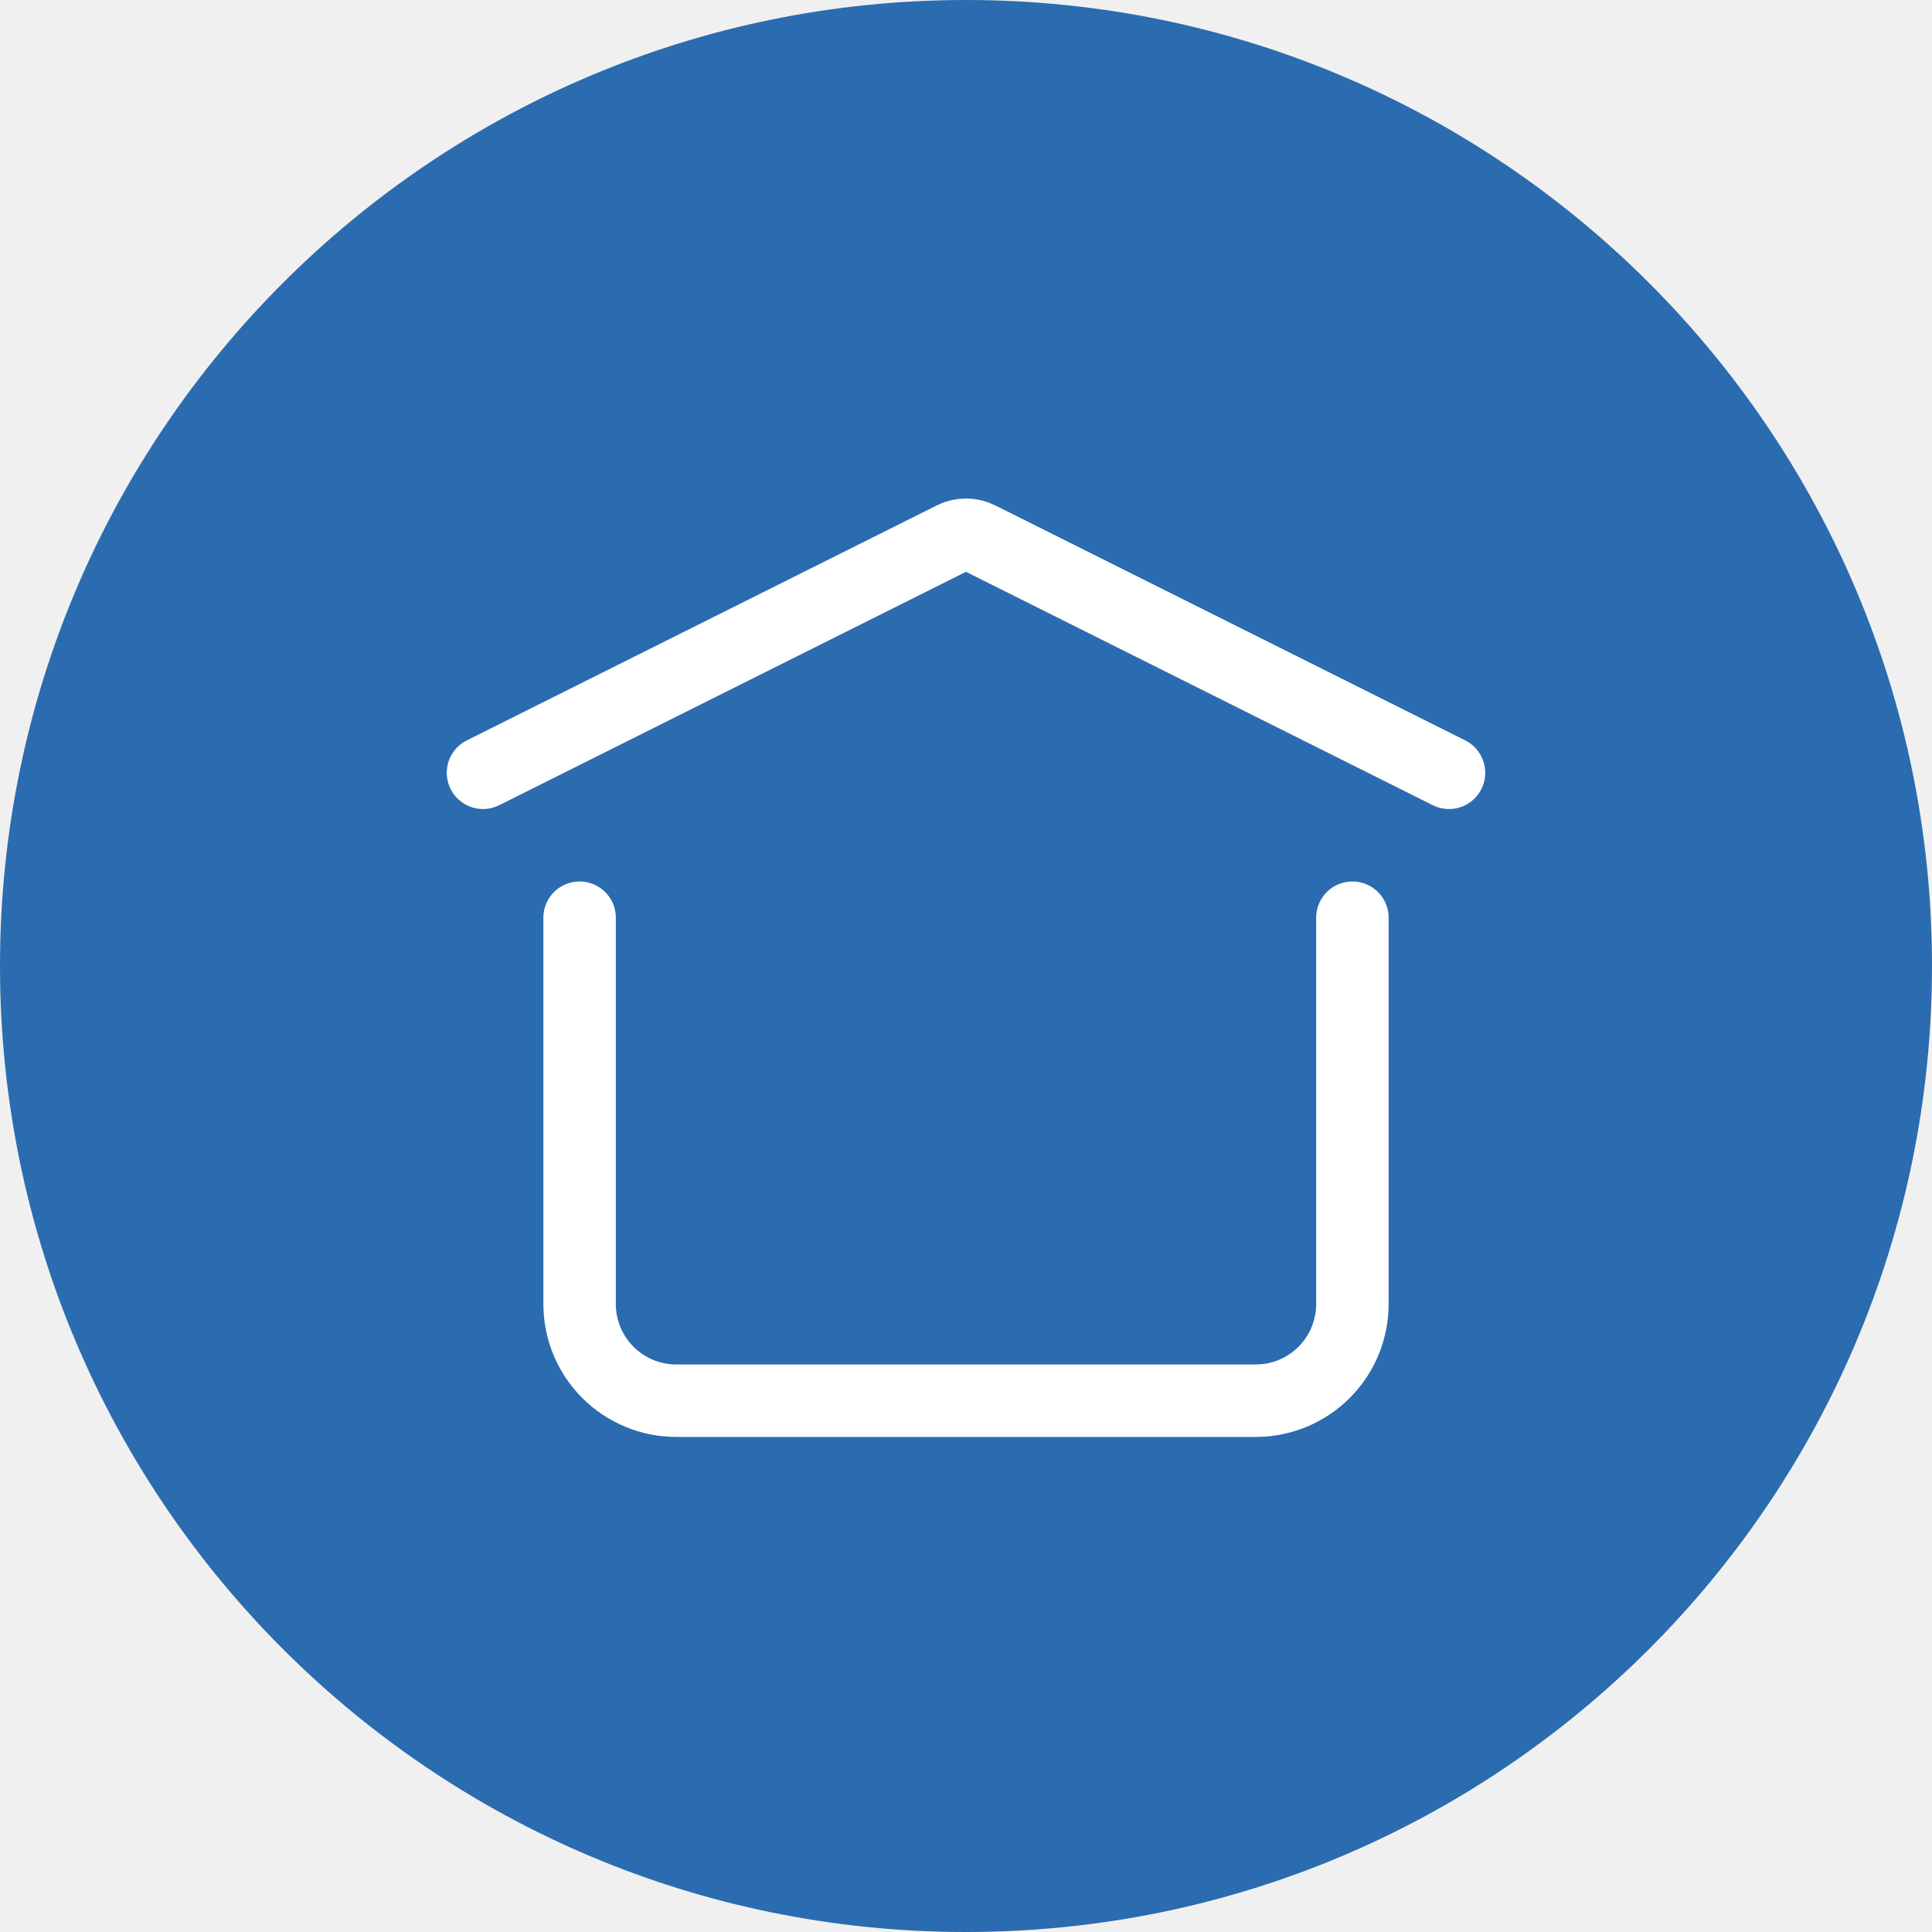
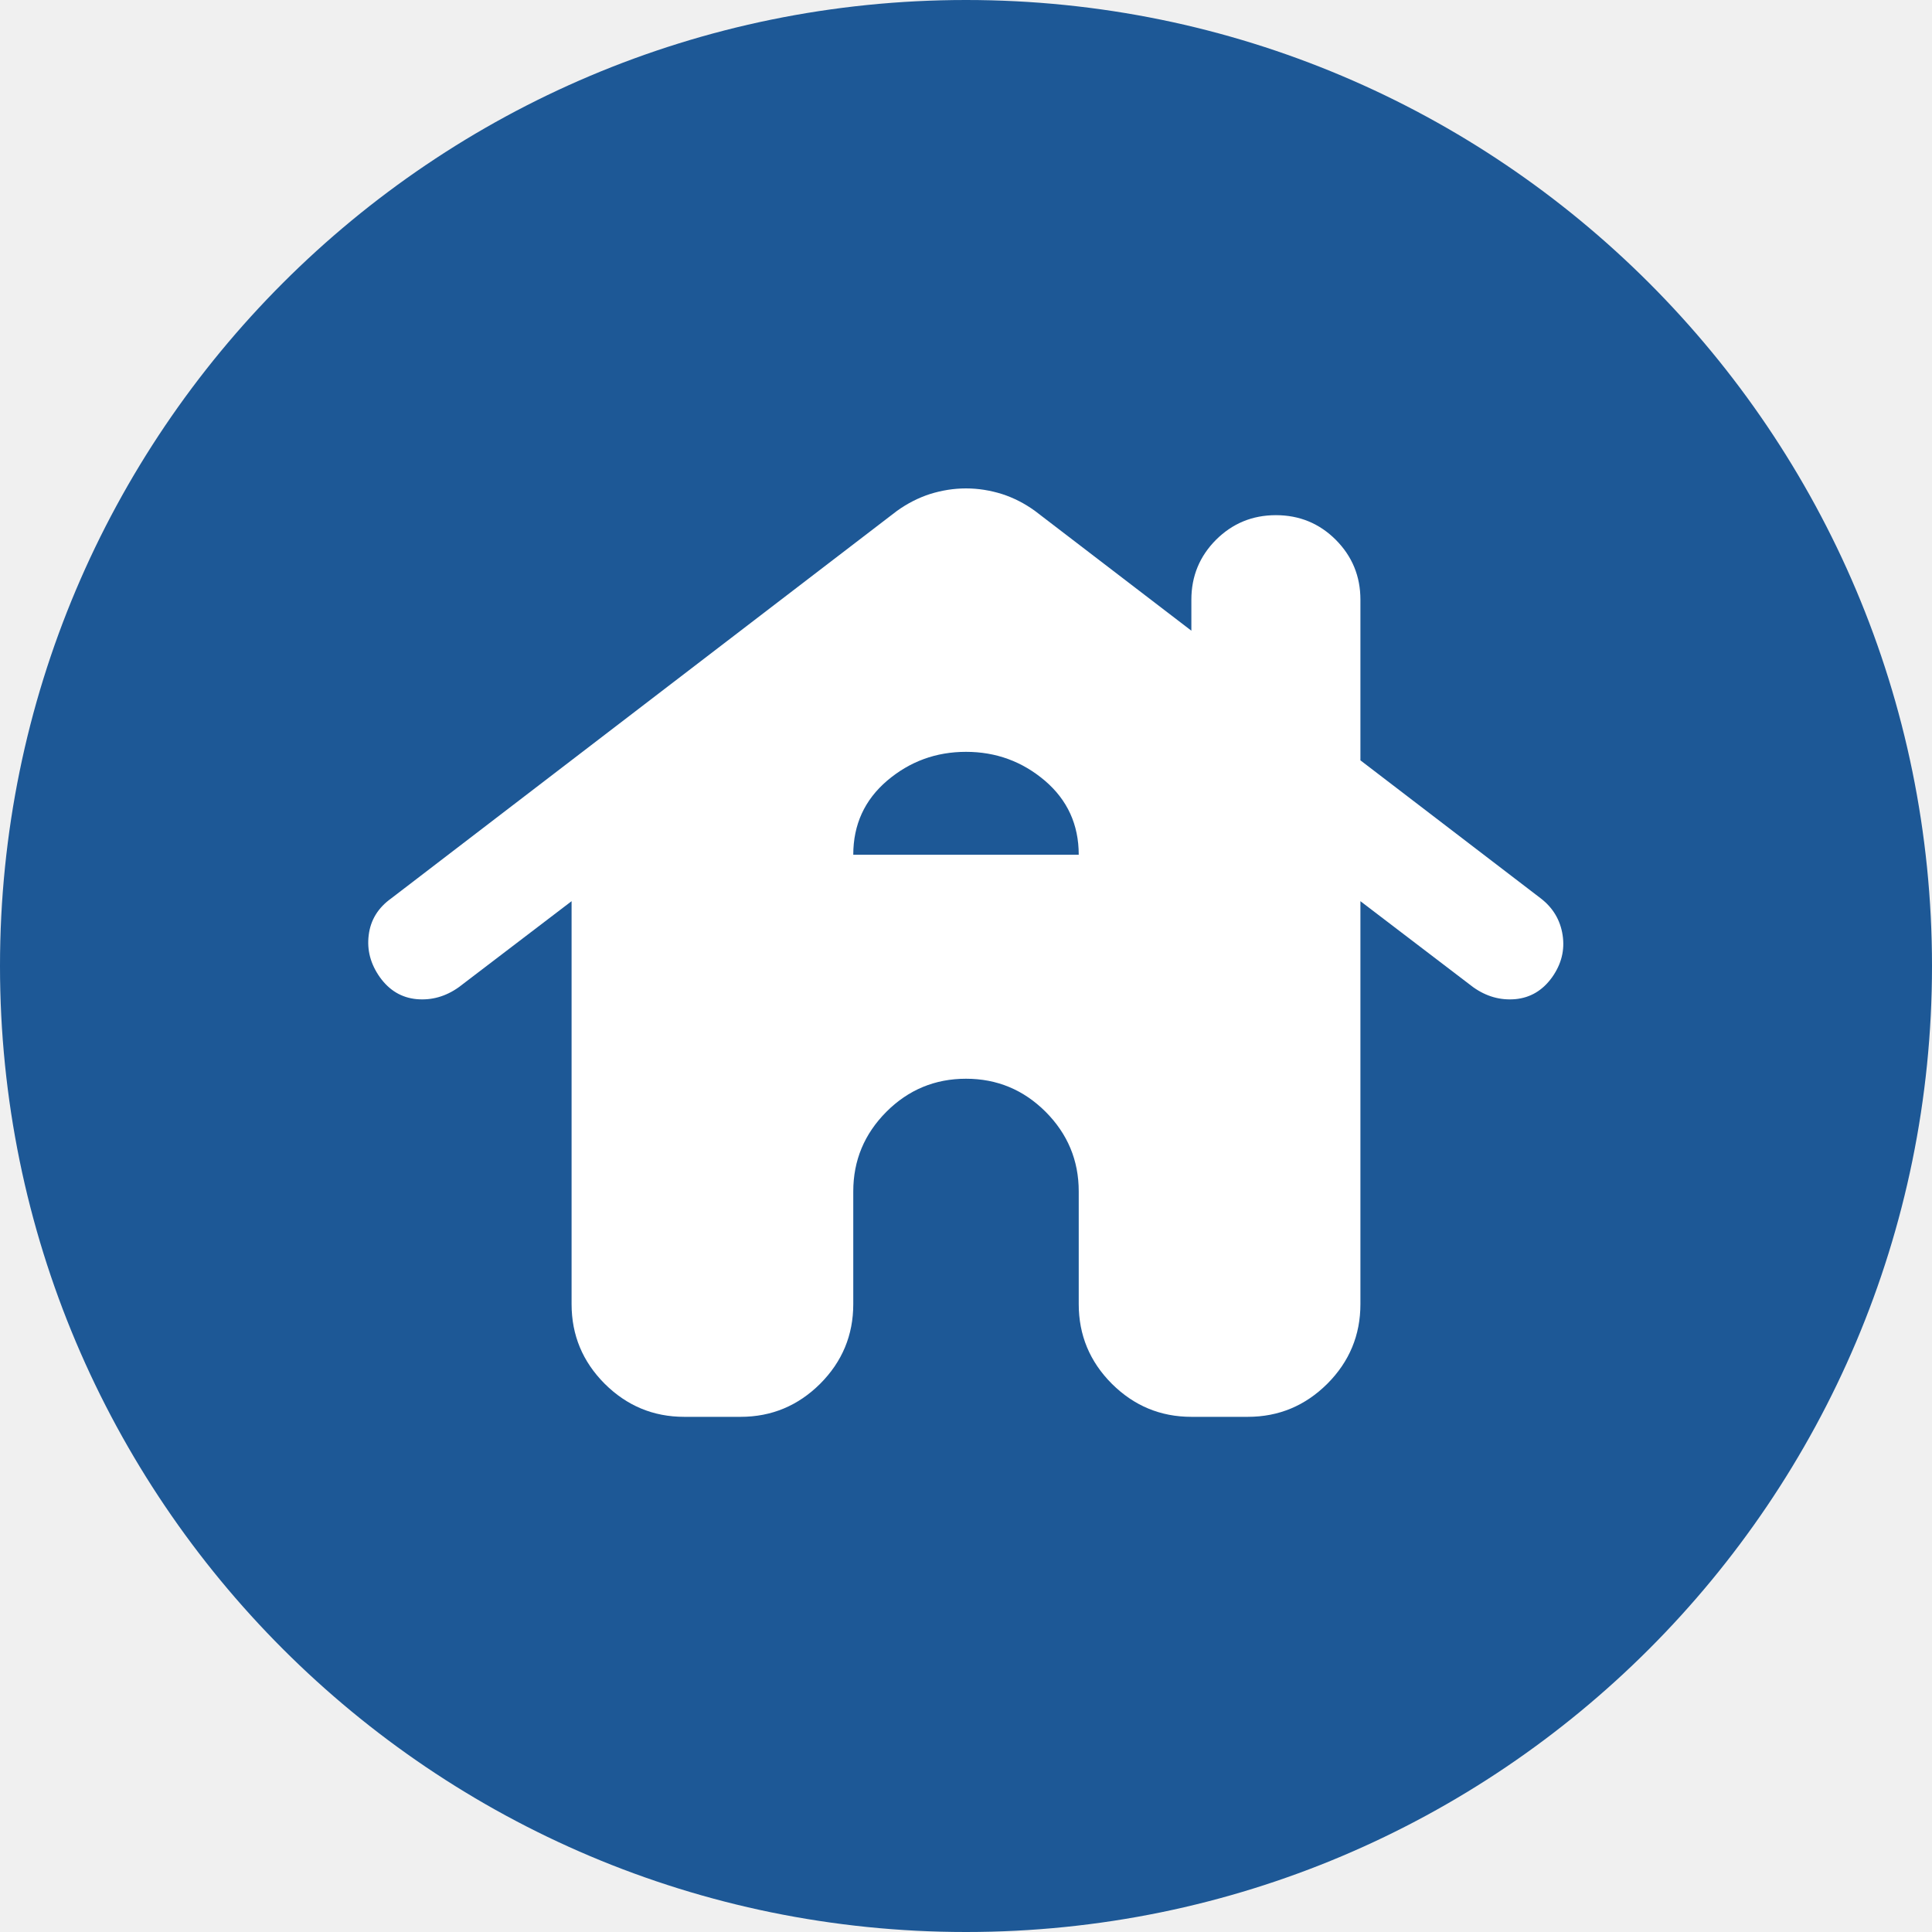
- <svg xmlns="http://www.w3.org/2000/svg" width="40" height="40" viewBox="0 0 40 40" fill="none">
-   <rect width="40" height="40" rx="20" fill="#2B6CB0" />
-   <path d="M10 16L19.732 11.134C19.815 11.092 19.907 11.071 20 11.071C20.093 11.071 20.185 11.092 20.268 11.134L30 16M28 19V27C28 27.53 27.789 28.039 27.414 28.414C27.039 28.789 26.53 29 26 29H14C13.47 29 12.961 28.789 12.586 28.414C12.211 28.039 12 27.53 12 27V19" stroke="white" stroke-width="1.5" stroke-linecap="round" stroke-linejoin="round" />
+ <svg xmlns="http://www.w3.org/2000/svg" width="20" height="20" viewBox="0 0 20 20" fill="none">
+   <circle cx="10" cy="10" r="10" fill="#1D5896" />
+   <path d="M7.083 14.667C6.762 14.667 6.488 14.552 6.259 14.324C6.031 14.095 5.917 13.821 5.917 13.5V9.329L4.75 10.219C4.614 10.316 4.468 10.357 4.312 10.343C4.157 10.328 4.031 10.253 3.933 10.117C3.836 9.98 3.797 9.835 3.817 9.679C3.836 9.524 3.914 9.397 4.05 9.3L9.285 5.289C9.392 5.212 9.507 5.153 9.628 5.114C9.75 5.076 9.874 5.056 10 5.056C10.126 5.056 10.25 5.076 10.372 5.114C10.493 5.153 10.608 5.212 10.714 5.289L12.333 6.529V6.208C12.333 5.965 12.418 5.759 12.588 5.588C12.759 5.418 12.965 5.333 13.208 5.333C13.451 5.333 13.658 5.418 13.828 5.588C13.998 5.759 14.083 5.965 14.083 6.208V7.871L15.95 9.3C16.076 9.397 16.152 9.524 16.176 9.679C16.2 9.835 16.164 9.98 16.067 10.117C15.969 10.253 15.843 10.328 15.688 10.343C15.532 10.357 15.386 10.316 15.25 10.219L14.083 9.329V13.5C14.083 13.821 13.969 14.095 13.741 14.324C13.512 14.552 13.238 14.667 12.917 14.667H12.333C12.012 14.667 11.738 14.552 11.509 14.324C11.281 14.095 11.167 13.821 11.167 13.5V12.333C11.167 12.012 11.052 11.738 10.824 11.509C10.595 11.281 10.321 11.167 10 11.167C9.679 11.167 9.404 11.281 9.176 11.509C8.948 11.738 8.833 12.012 8.833 12.333V13.5C8.833 13.821 8.719 14.095 8.491 14.324C8.262 14.552 7.987 14.667 7.667 14.667H7.083ZM8.833 8.848H11.167C11.167 8.537 11.05 8.281 10.817 8.082C10.583 7.883 10.311 7.783 10 7.783C9.689 7.783 9.417 7.883 9.183 8.082C8.95 8.281 8.833 8.537 8.833 8.848Z" fill="white" />
</svg>
